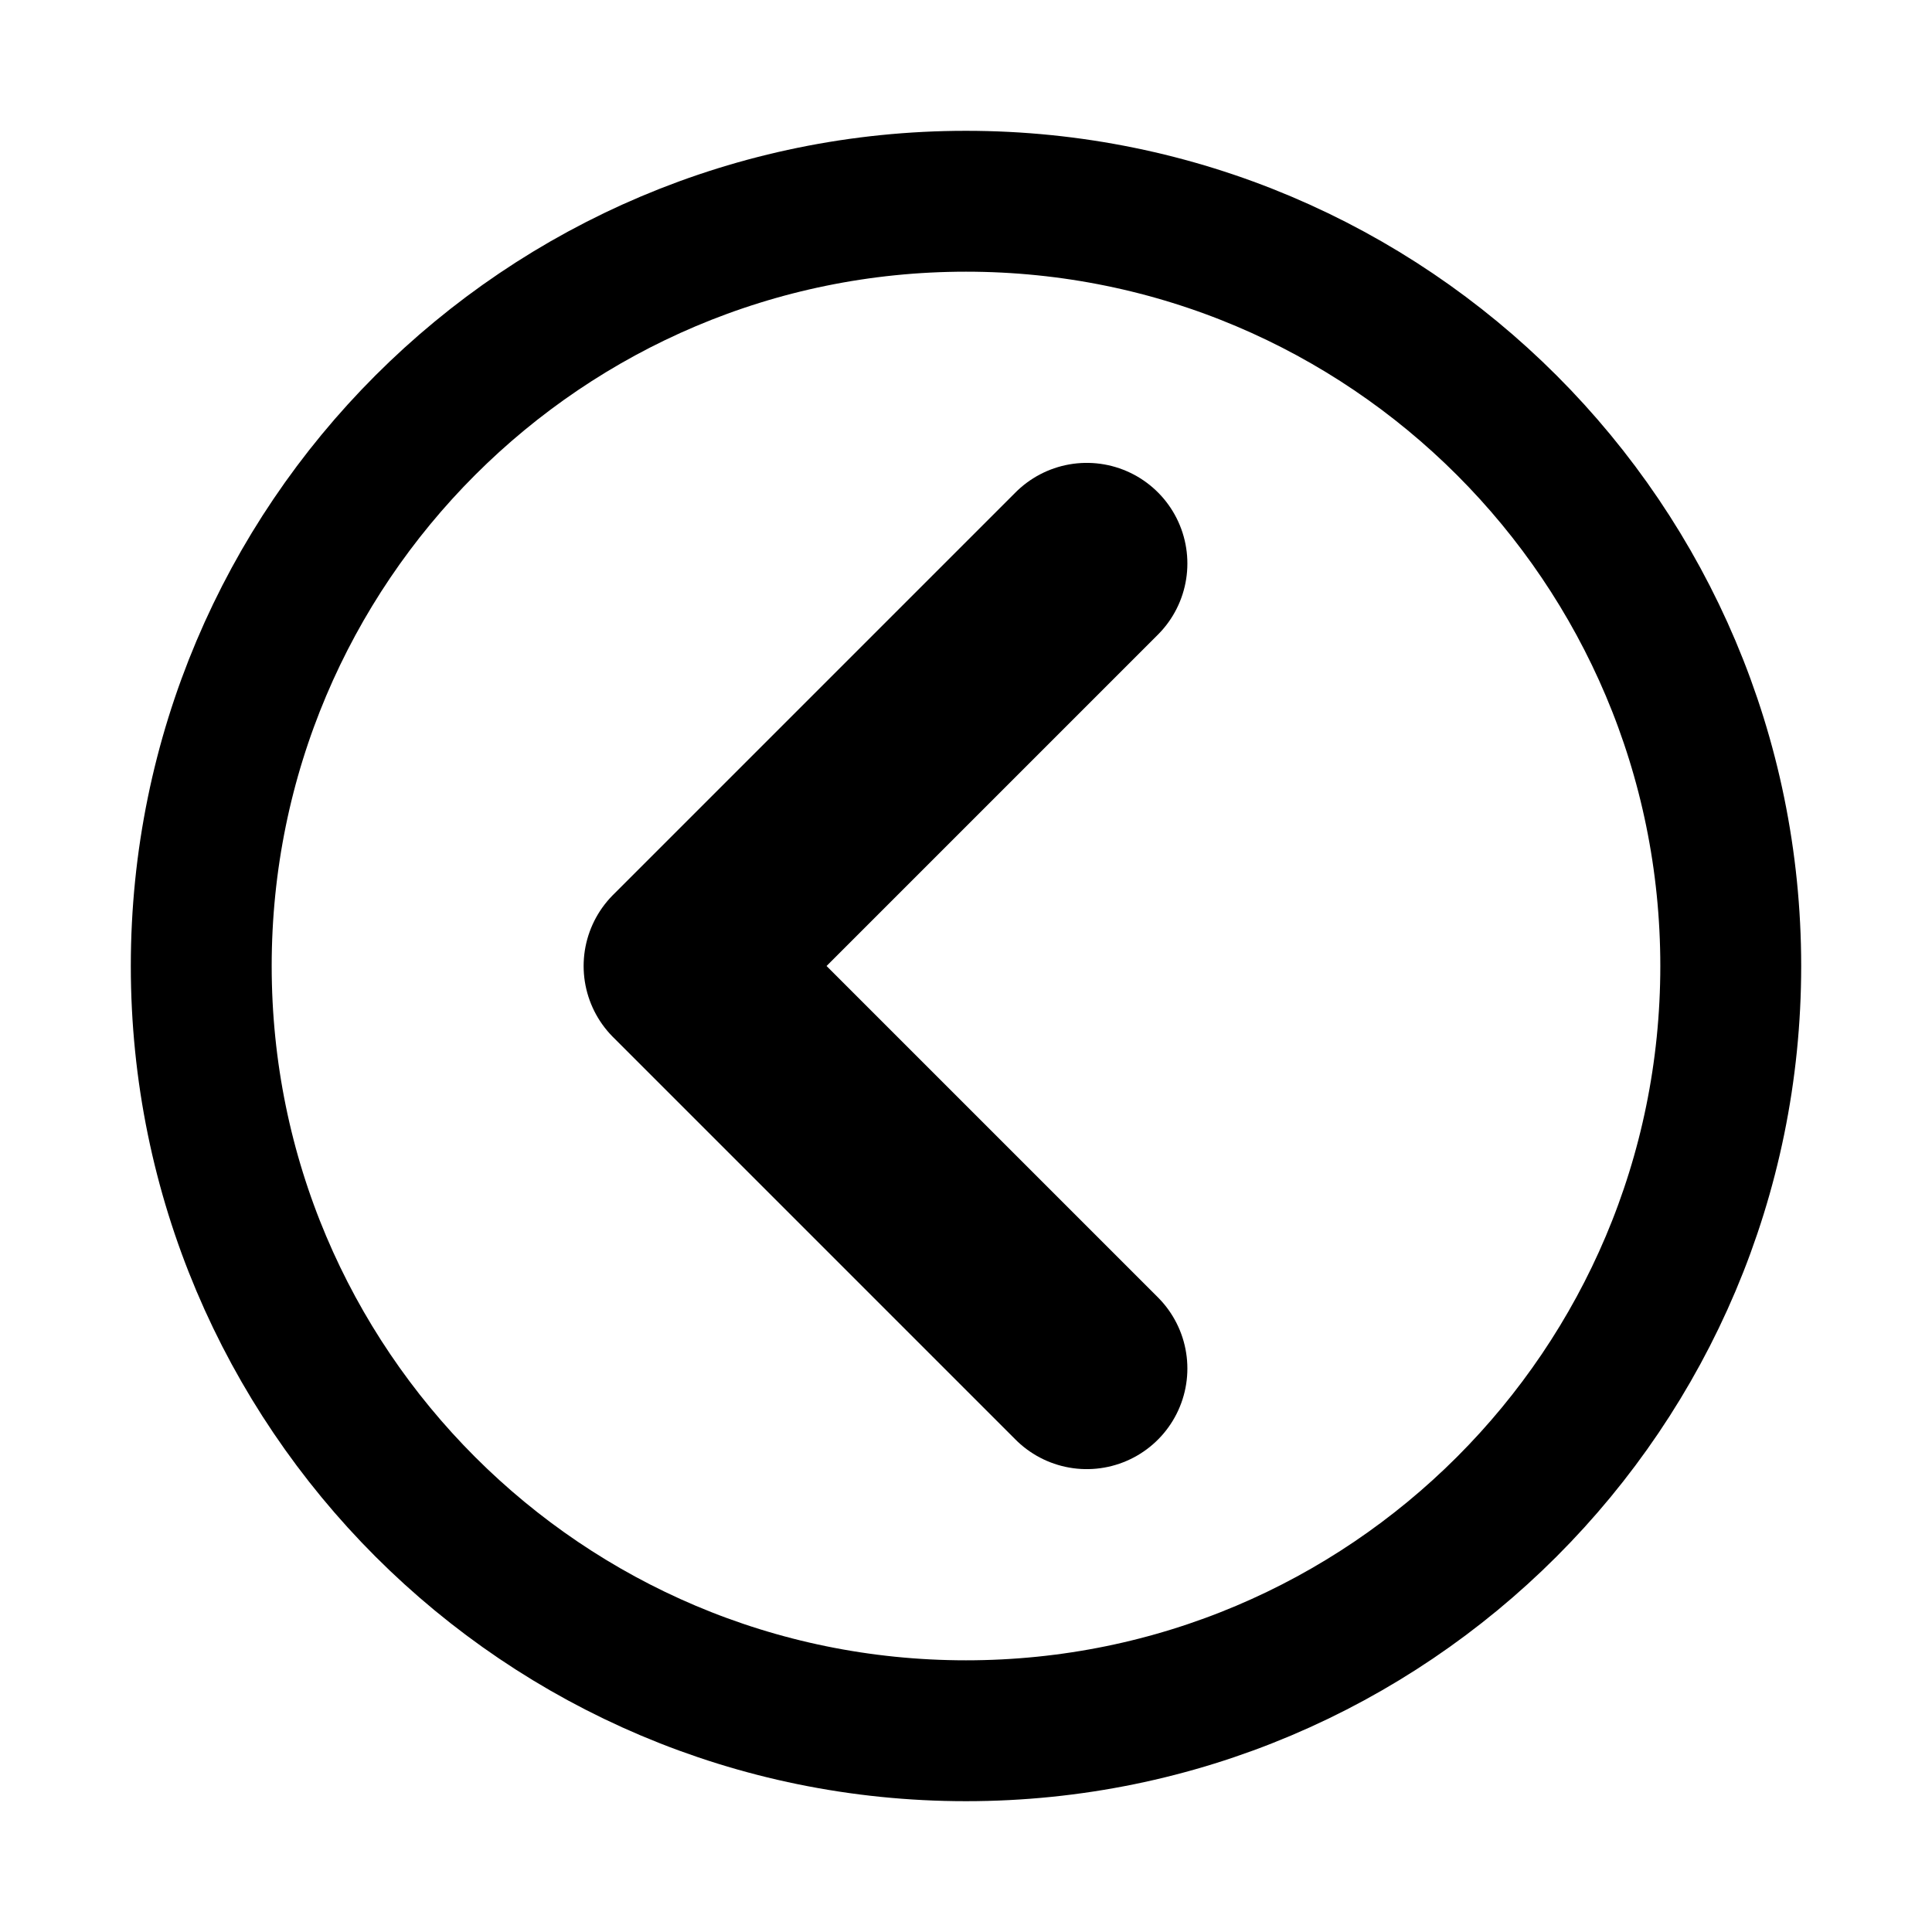
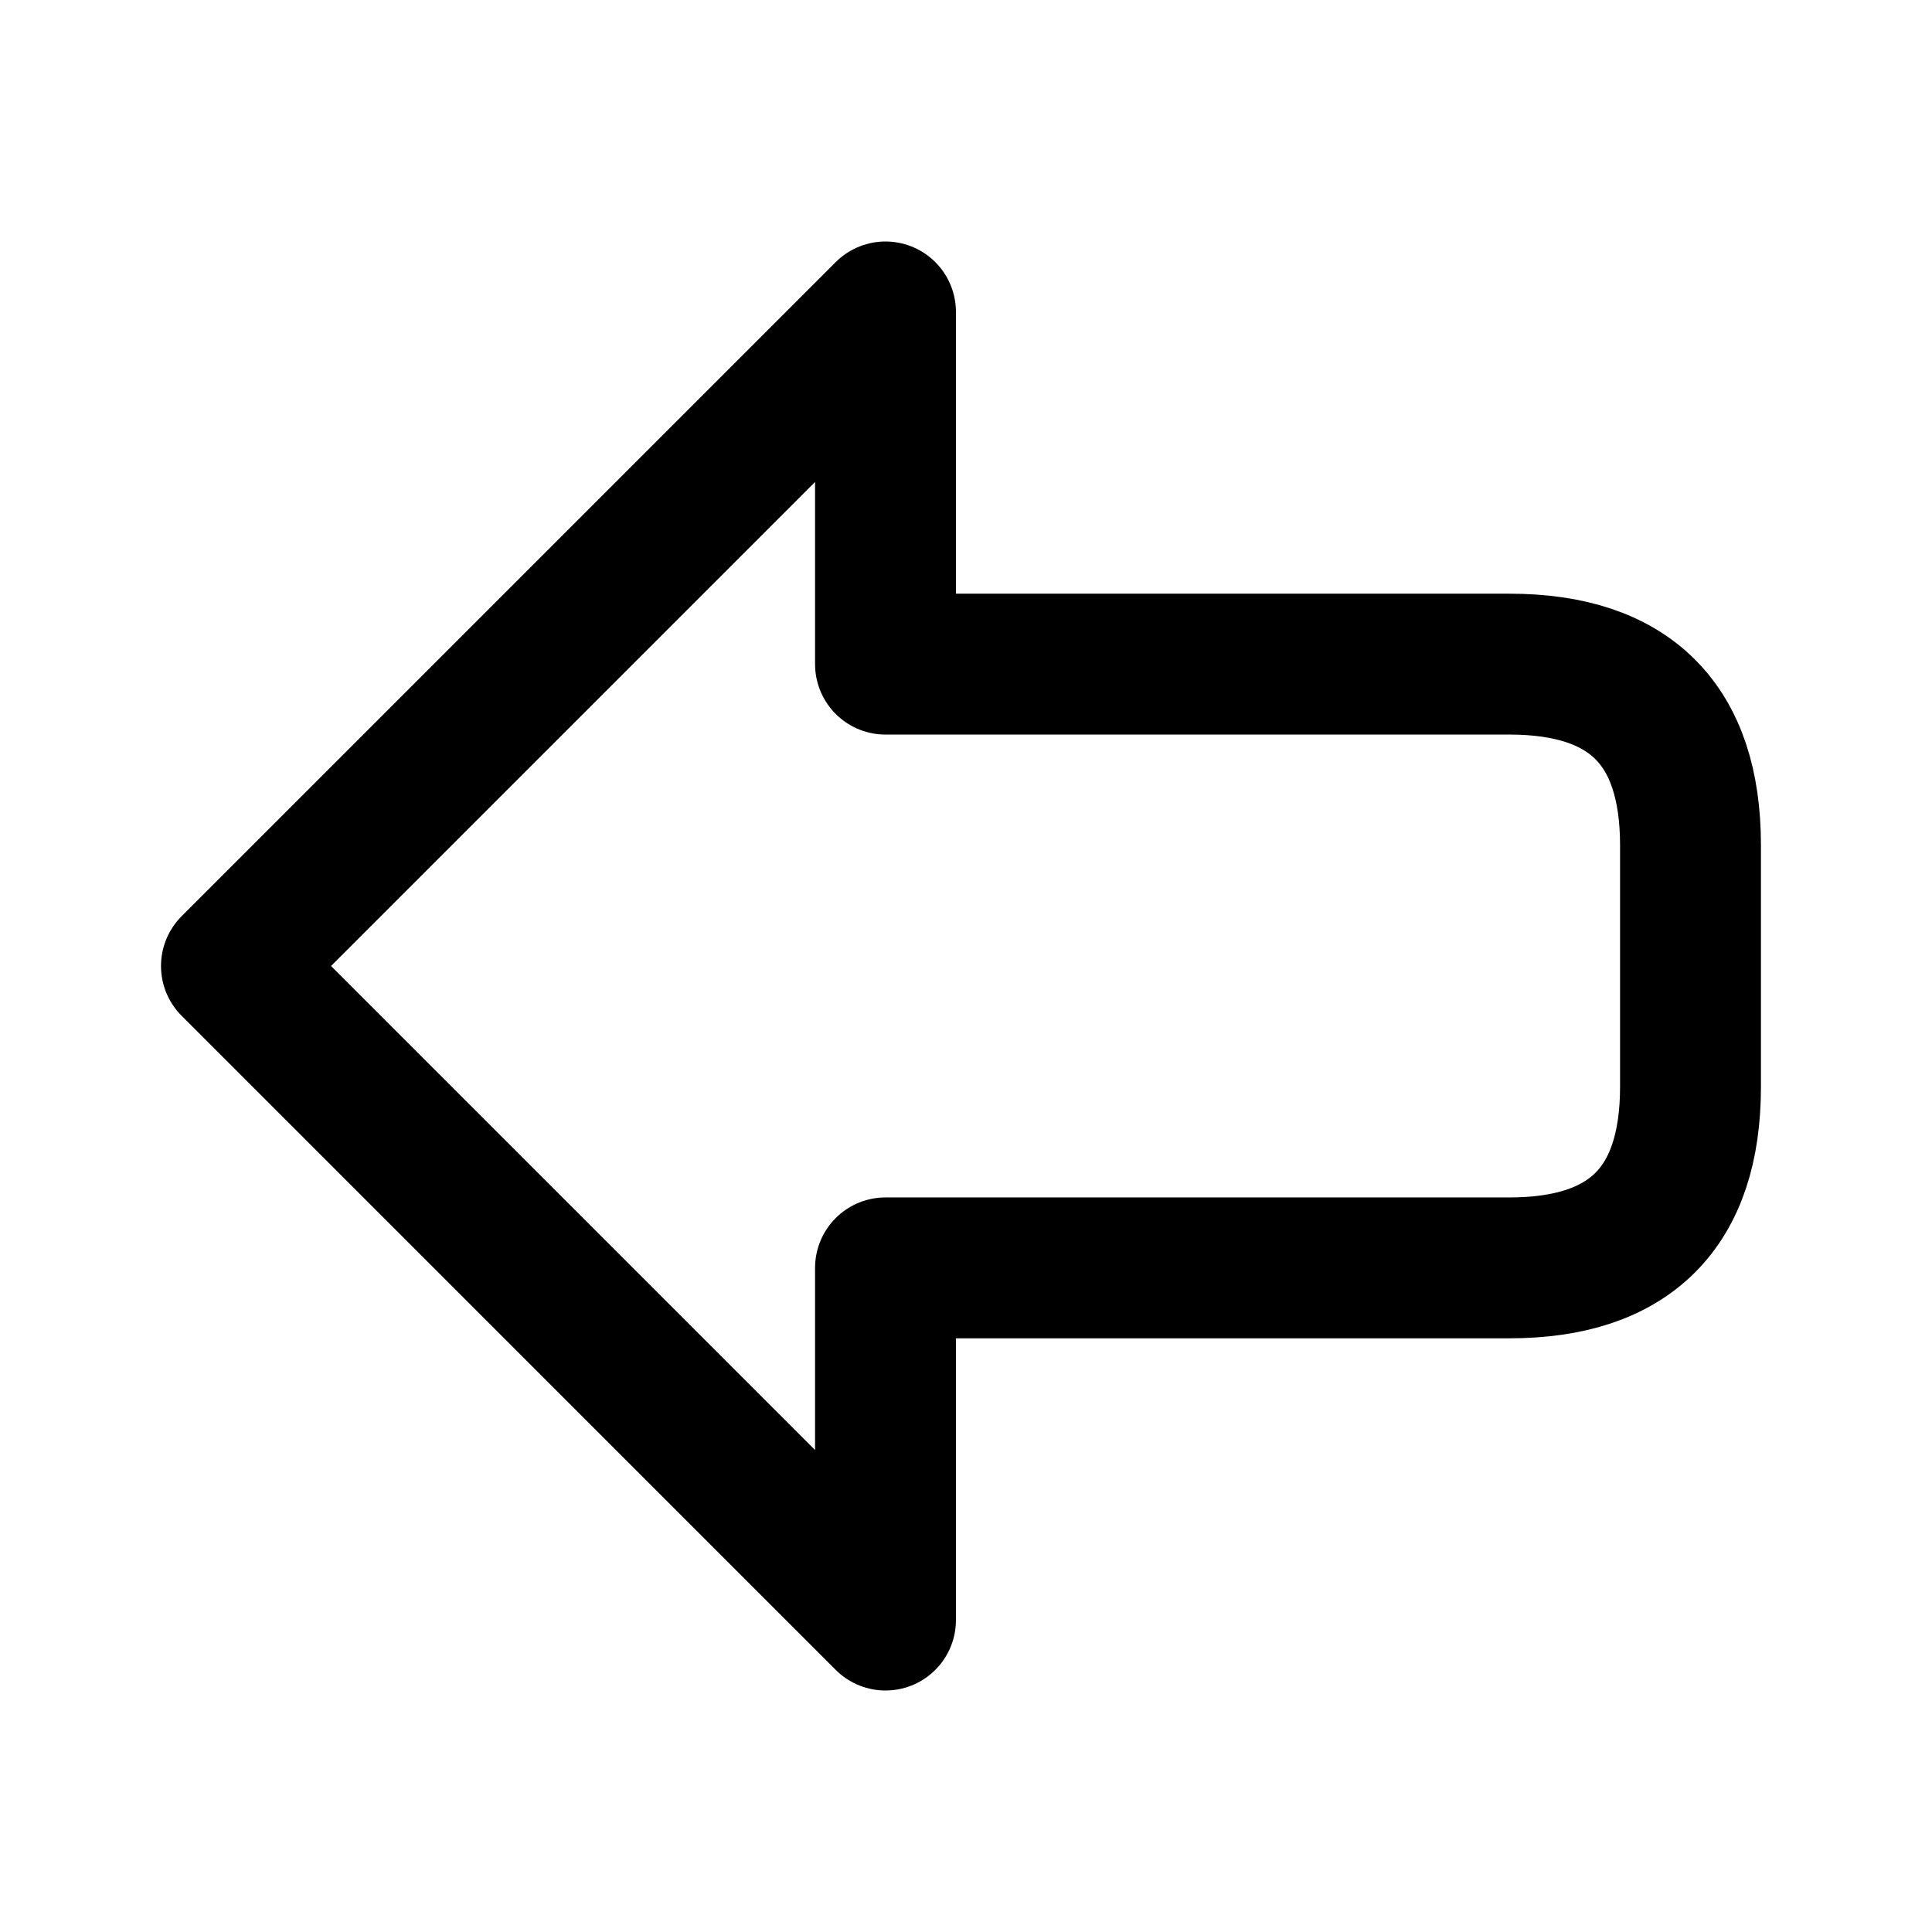
- <svg xmlns="http://www.w3.org/2000/svg" width="48" height="48" viewBox="0 0 48 48">
-   <circle cx="24" cy="24" r="19" fill="none" stroke="currentColor" stroke-width="3.5" />
-   <path d="M27 14 L17 24 L27 34" fill="none" stroke="currentColor" stroke-width="5" stroke-linecap="round" stroke-linejoin="round" />
+ <svg xmlns="http://www.w3.org/2000/svg" width="48" height="48" viewBox="0 0 48 48" stroke-linecap="round" stroke-linejoin="round">
+   <path d="M5.75 24 L22 7.75 V16.5 H37.5 Q42 16.5 42 21 V27 Q42 31.5 37.5 31.5 H22 V40.25 Z" fill="none" stroke="currentColor" stroke-width="3.5" />
</svg>
